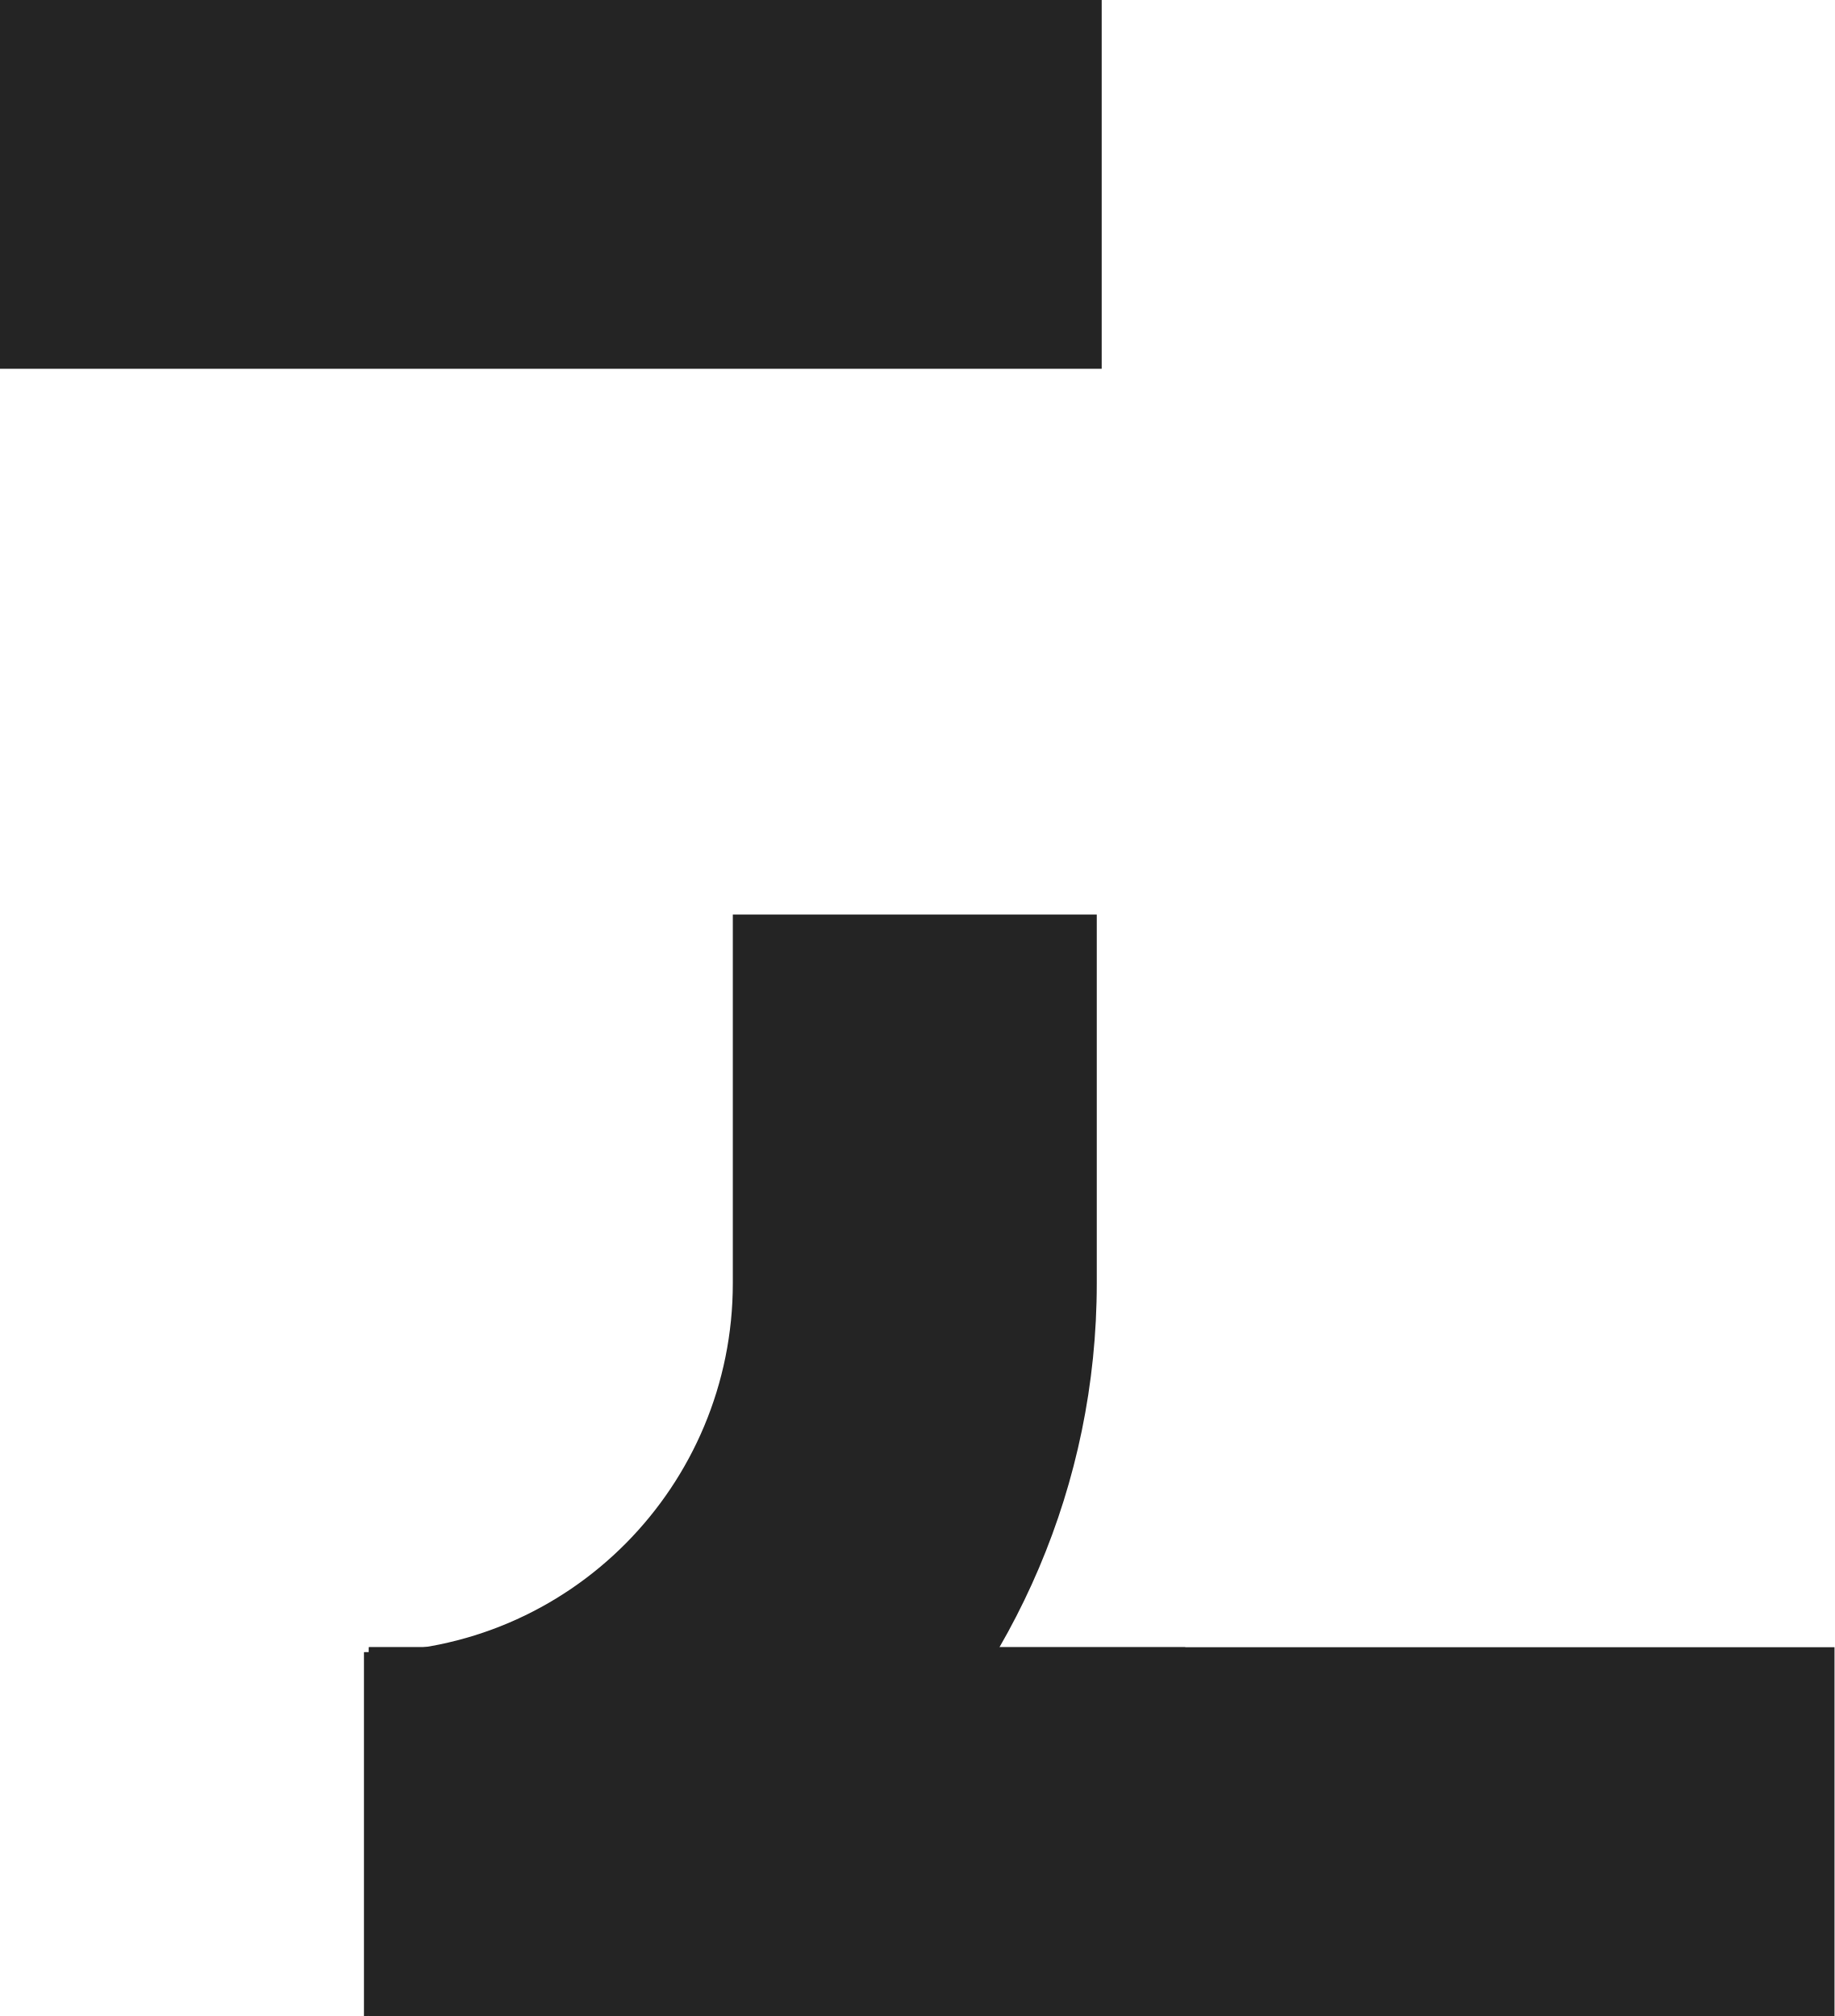
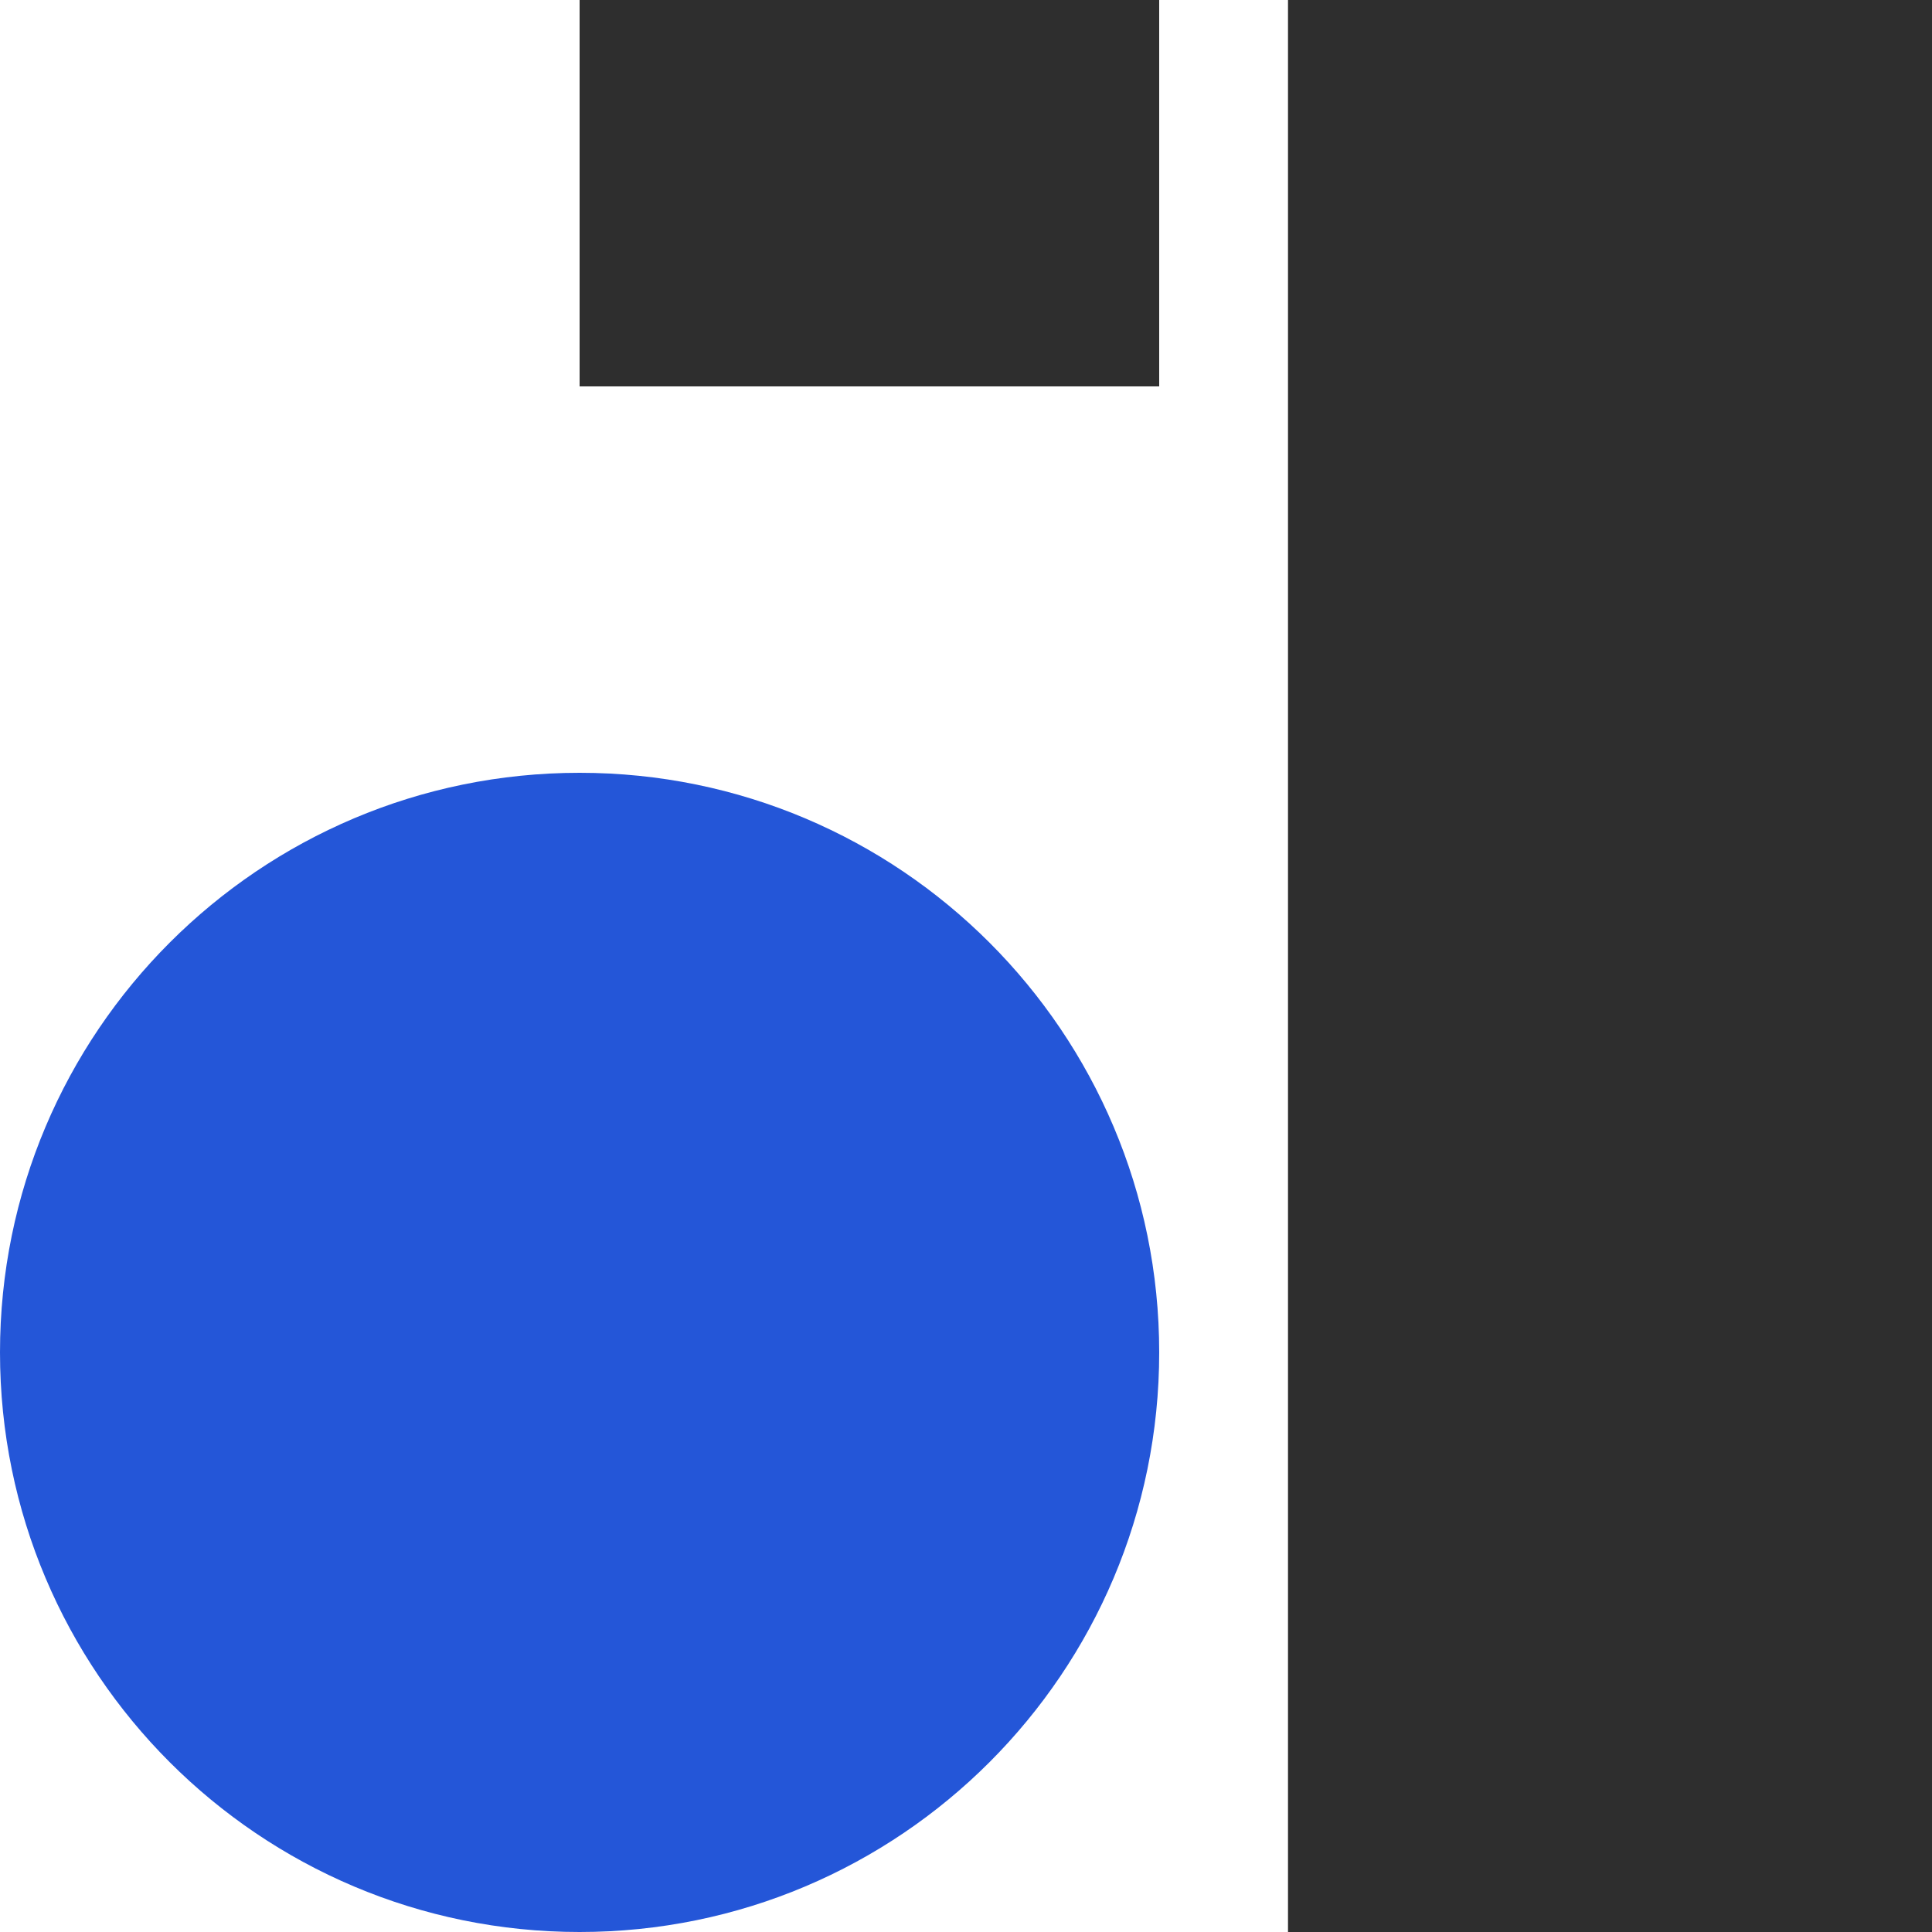
- <svg xmlns="http://www.w3.org/2000/svg" version="1.1" id="圖層_1" x="0px" y="0px" viewBox="0 0 37.3 41" style="enable-background:new 0 0 37.3 41;" xml:space="preserve">
+ <svg xmlns="http://www.w3.org/2000/svg" version="1.1" id="圖層_1" x="0px" y="0px" viewBox="0 0 30 30" style="enable-background:new 0 0 30 30;" xml:space="preserve">
  <style type="text/css">
- 	.st0{fill:#242424;}
- 	.st1{display:none;}
+ 	.st0{fill:#2E2E2E;}
+ 	.st1{fill:#2456D8;}
</style>
-   <g id="參考圖">
- </g>
-   <g id="info">
- </g>
-   <g id="work">
- </g>
-   <g id="social">
- </g>
-   <g id="logo">
-     <g>
-       <polygon class="st0" points="16.8,0 11.2,0 5.6,0 0,0 0,7.5 5.6,7.5 11.2,7.5 16.8,7.5 22.4,7.5 22.4,0   " />
-       <polygon class="st0" points="29.8,33.5 22.4,33.5 14.9,33.5 7.5,33.5 7.5,41 14.9,41 22.4,41 29.8,41 37.3,41 37.3,33.5   " />
-       <path class="st0" d="M22.4,33.5h-7.5h-3.7H7.5V41h3.7c5.5,0,10.3-3,12.9-7.5H22.4z" />
-       <path class="st0" d="M14.9,18.6v7.5c0,4.1-3.3,7.5-7.5,7.5V41c8.2,0,14.9-6.7,14.9-14.9v-7.5H14.9z" />
-     </g>
-   </g>
-   <g id="作品">
- </g>
-   <g id="noise" class="st1">
- </g>
-   <g id="grid_system" class="st1">
- </g>
-   <g id="三分法" class="st1">
- </g>
-   <g id="golden_ratio_grid" class="st1">
- </g>
-   <g id="單位" class="st1">
- </g>
+   <rect x="20" class="st0" width="10" height="30" />
+   <rect x="10.5" y="-1.5" transform="matrix(-1.836970e-16 1 -1 -1.836970e-16 16.5 -10.5)" class="st0" width="6" height="9" />
+   <circle class="st1" cx="9" cy="21" r="9" />
</svg>
